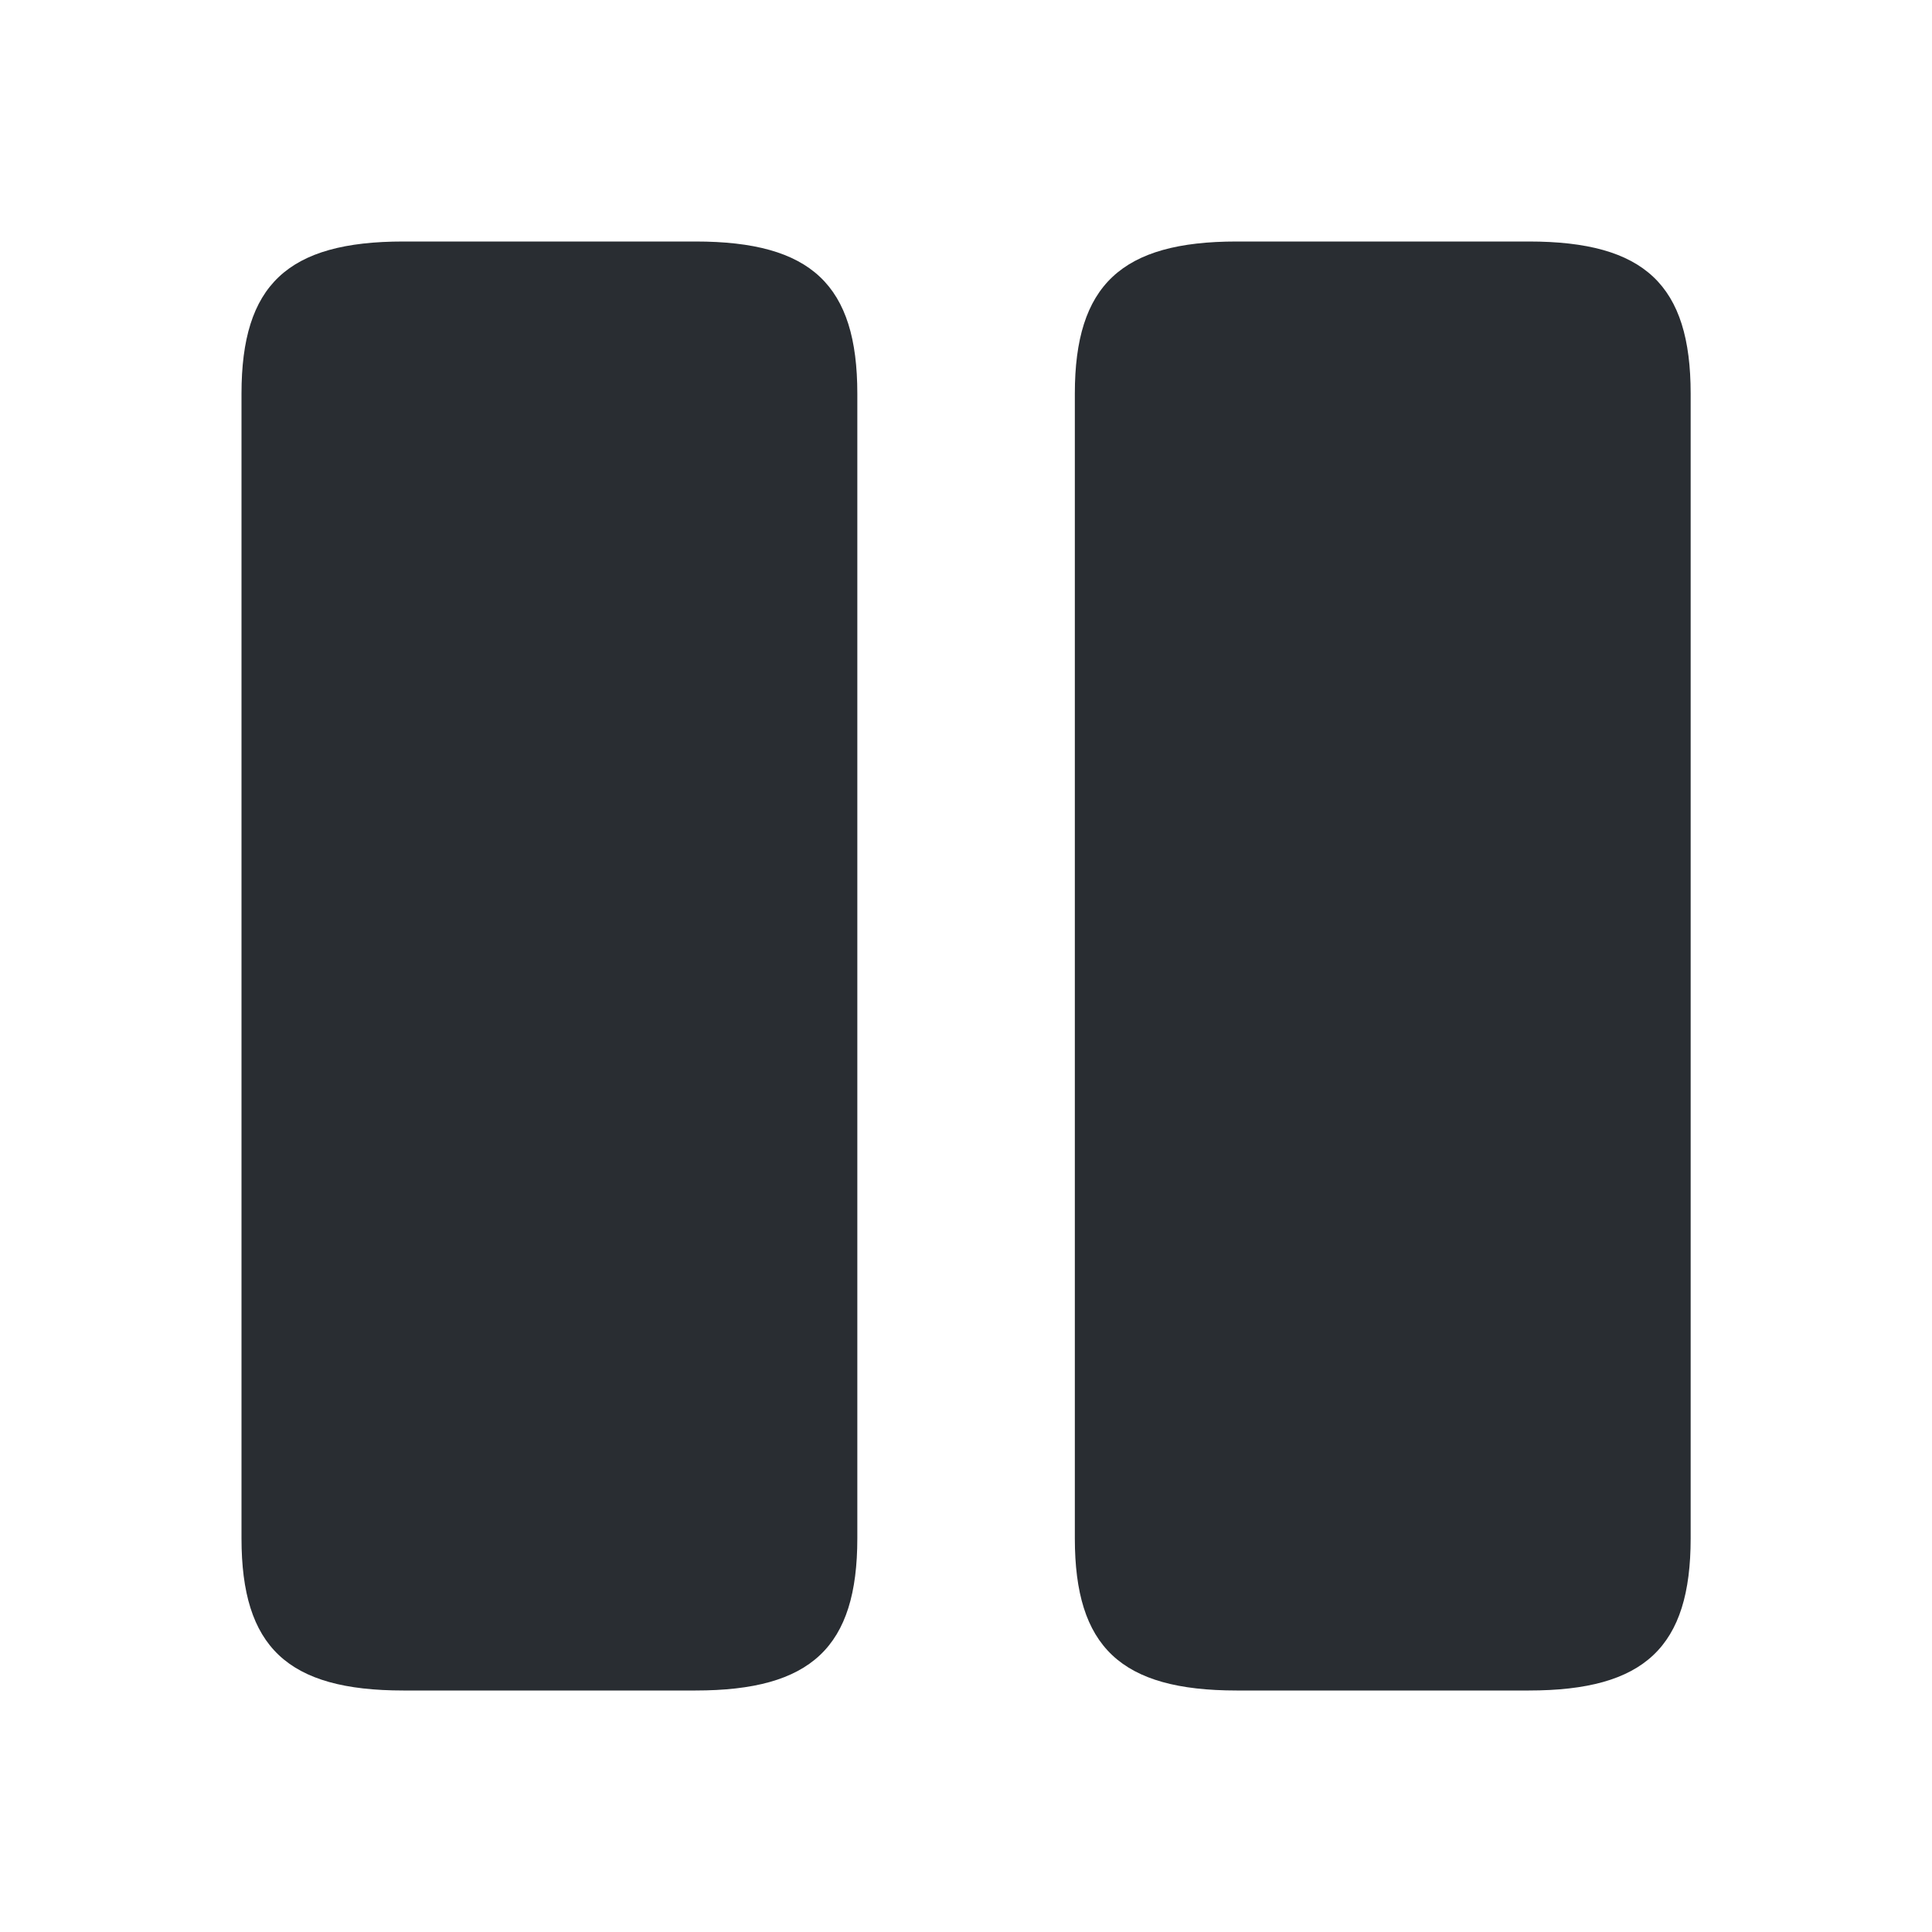
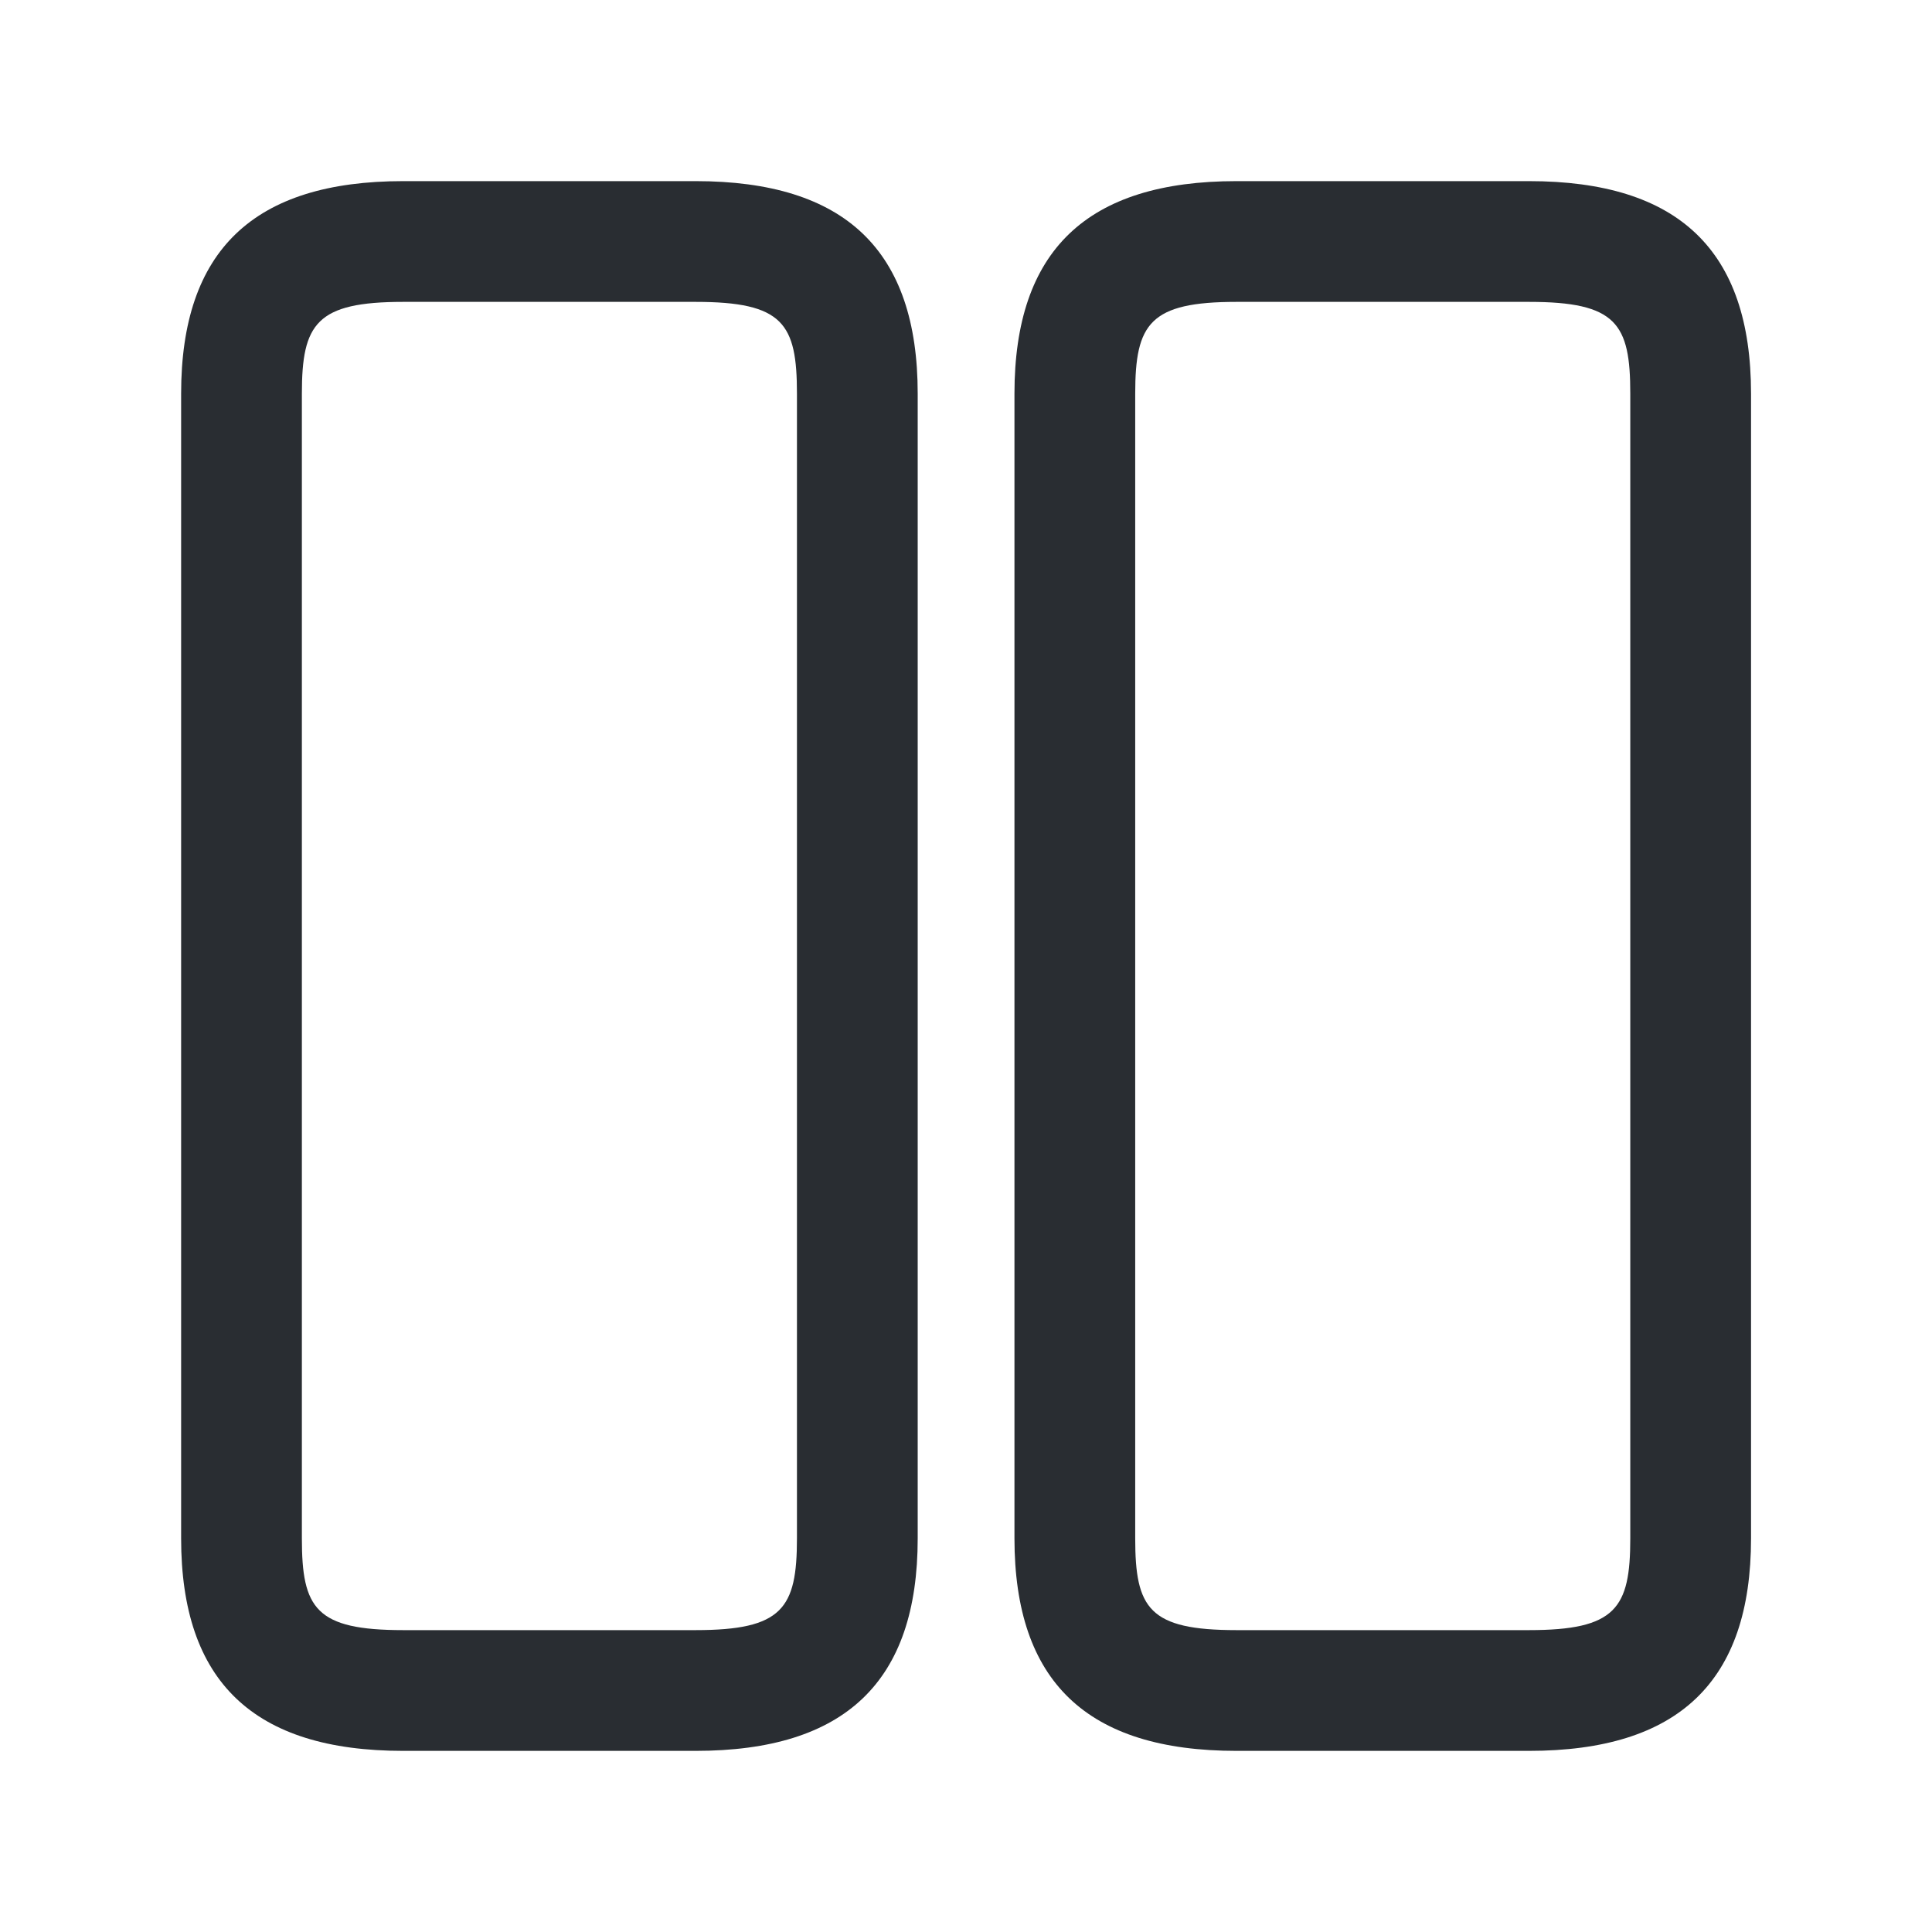
<svg xmlns="http://www.w3.org/2000/svg" width="24" height="24" viewBox="0 0 24 24" fill="none">
-   <path d="M10.65 19.11V4.89C10.65 3.54 10.08 3 8.64 3H5.01C3.57 3 3 3.54 3 4.89V19.11C3 20.46 3.57 21 5.01 21H8.64C10.08 21 10.65 20.46 10.65 19.11Z" fill="#292D32" />
-   <path d="M21.002 19.11V4.89C21.002 3.54 20.432 3 18.992 3H15.362C13.932 3 13.352 3.54 13.352 4.89V19.11C13.352 20.46 13.922 21 15.362 21H18.992C20.432 21 21.002 20.46 21.002 19.11Z" fill="#292D32" />
+   <path d="M8.64 21.75H5.01C3.15 21.75 2.25 20.89 2.25 19.11V4.89C2.25 3.11 3.15 2.25 5.01 2.25H8.64C10.5 2.25 11.4 3.11 11.4 4.89V19.11C11.4 20.89 10.5 21.75 8.64 21.75ZM5.01 3.75C3.93 3.75 3.75 4.02 3.75 4.89V19.11C3.75 19.98 3.92 20.25 5.01 20.25H8.64C9.72 20.25 9.9 19.98 9.9 19.11V4.89C9.9 4.02 9.73 3.75 8.64 3.75H5.01Z" fill="#292D32" />
+   <path d="M18.992 21.75H15.362C13.502 21.75 12.602 20.89 12.602 19.11V4.89C12.602 3.11 13.502 2.25 15.362 2.25H18.992C20.852 2.25 21.752 3.11 21.752 4.89V19.11C21.752 20.89 20.852 21.75 18.992 21.75ZM15.362 3.75C14.282 3.75 14.102 4.02 14.102 4.89V19.11C14.102 19.98 14.272 20.25 15.362 20.25H18.992C20.072 20.25 20.252 19.98 20.252 19.11V4.89C20.252 4.02 20.082 3.75 18.992 3.75H15.362Z" fill="#292D32" />
</svg>
